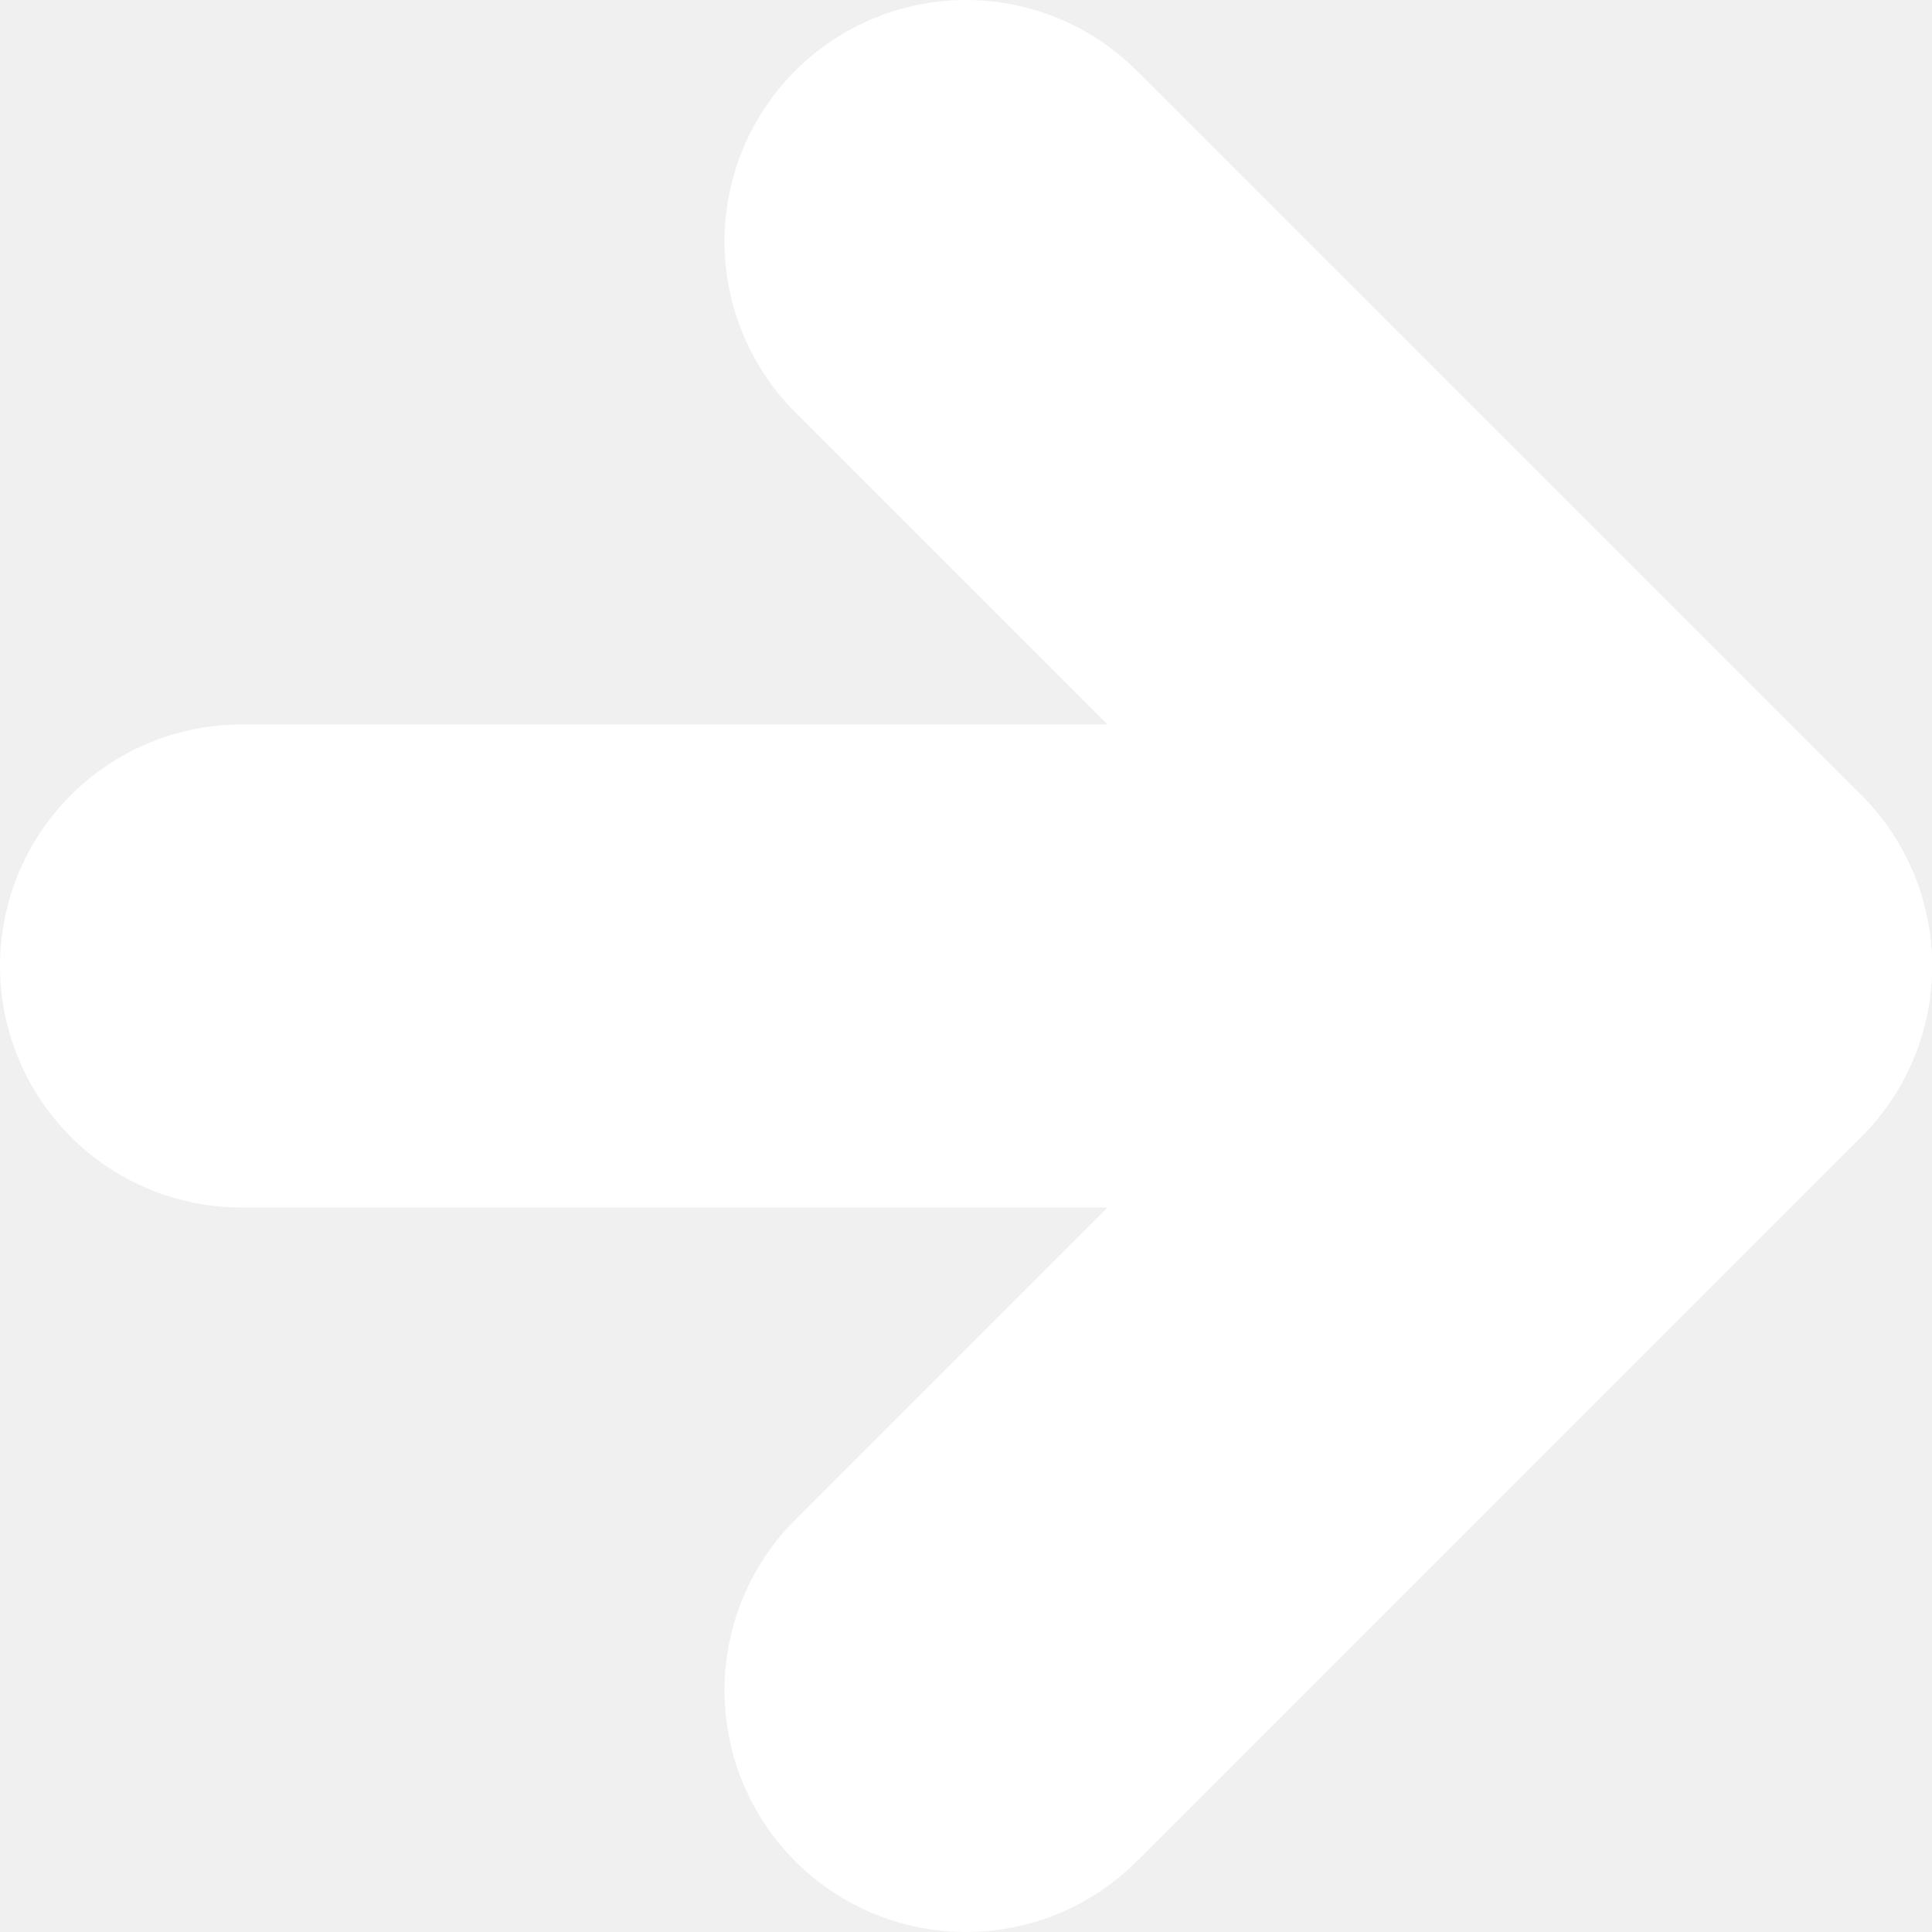
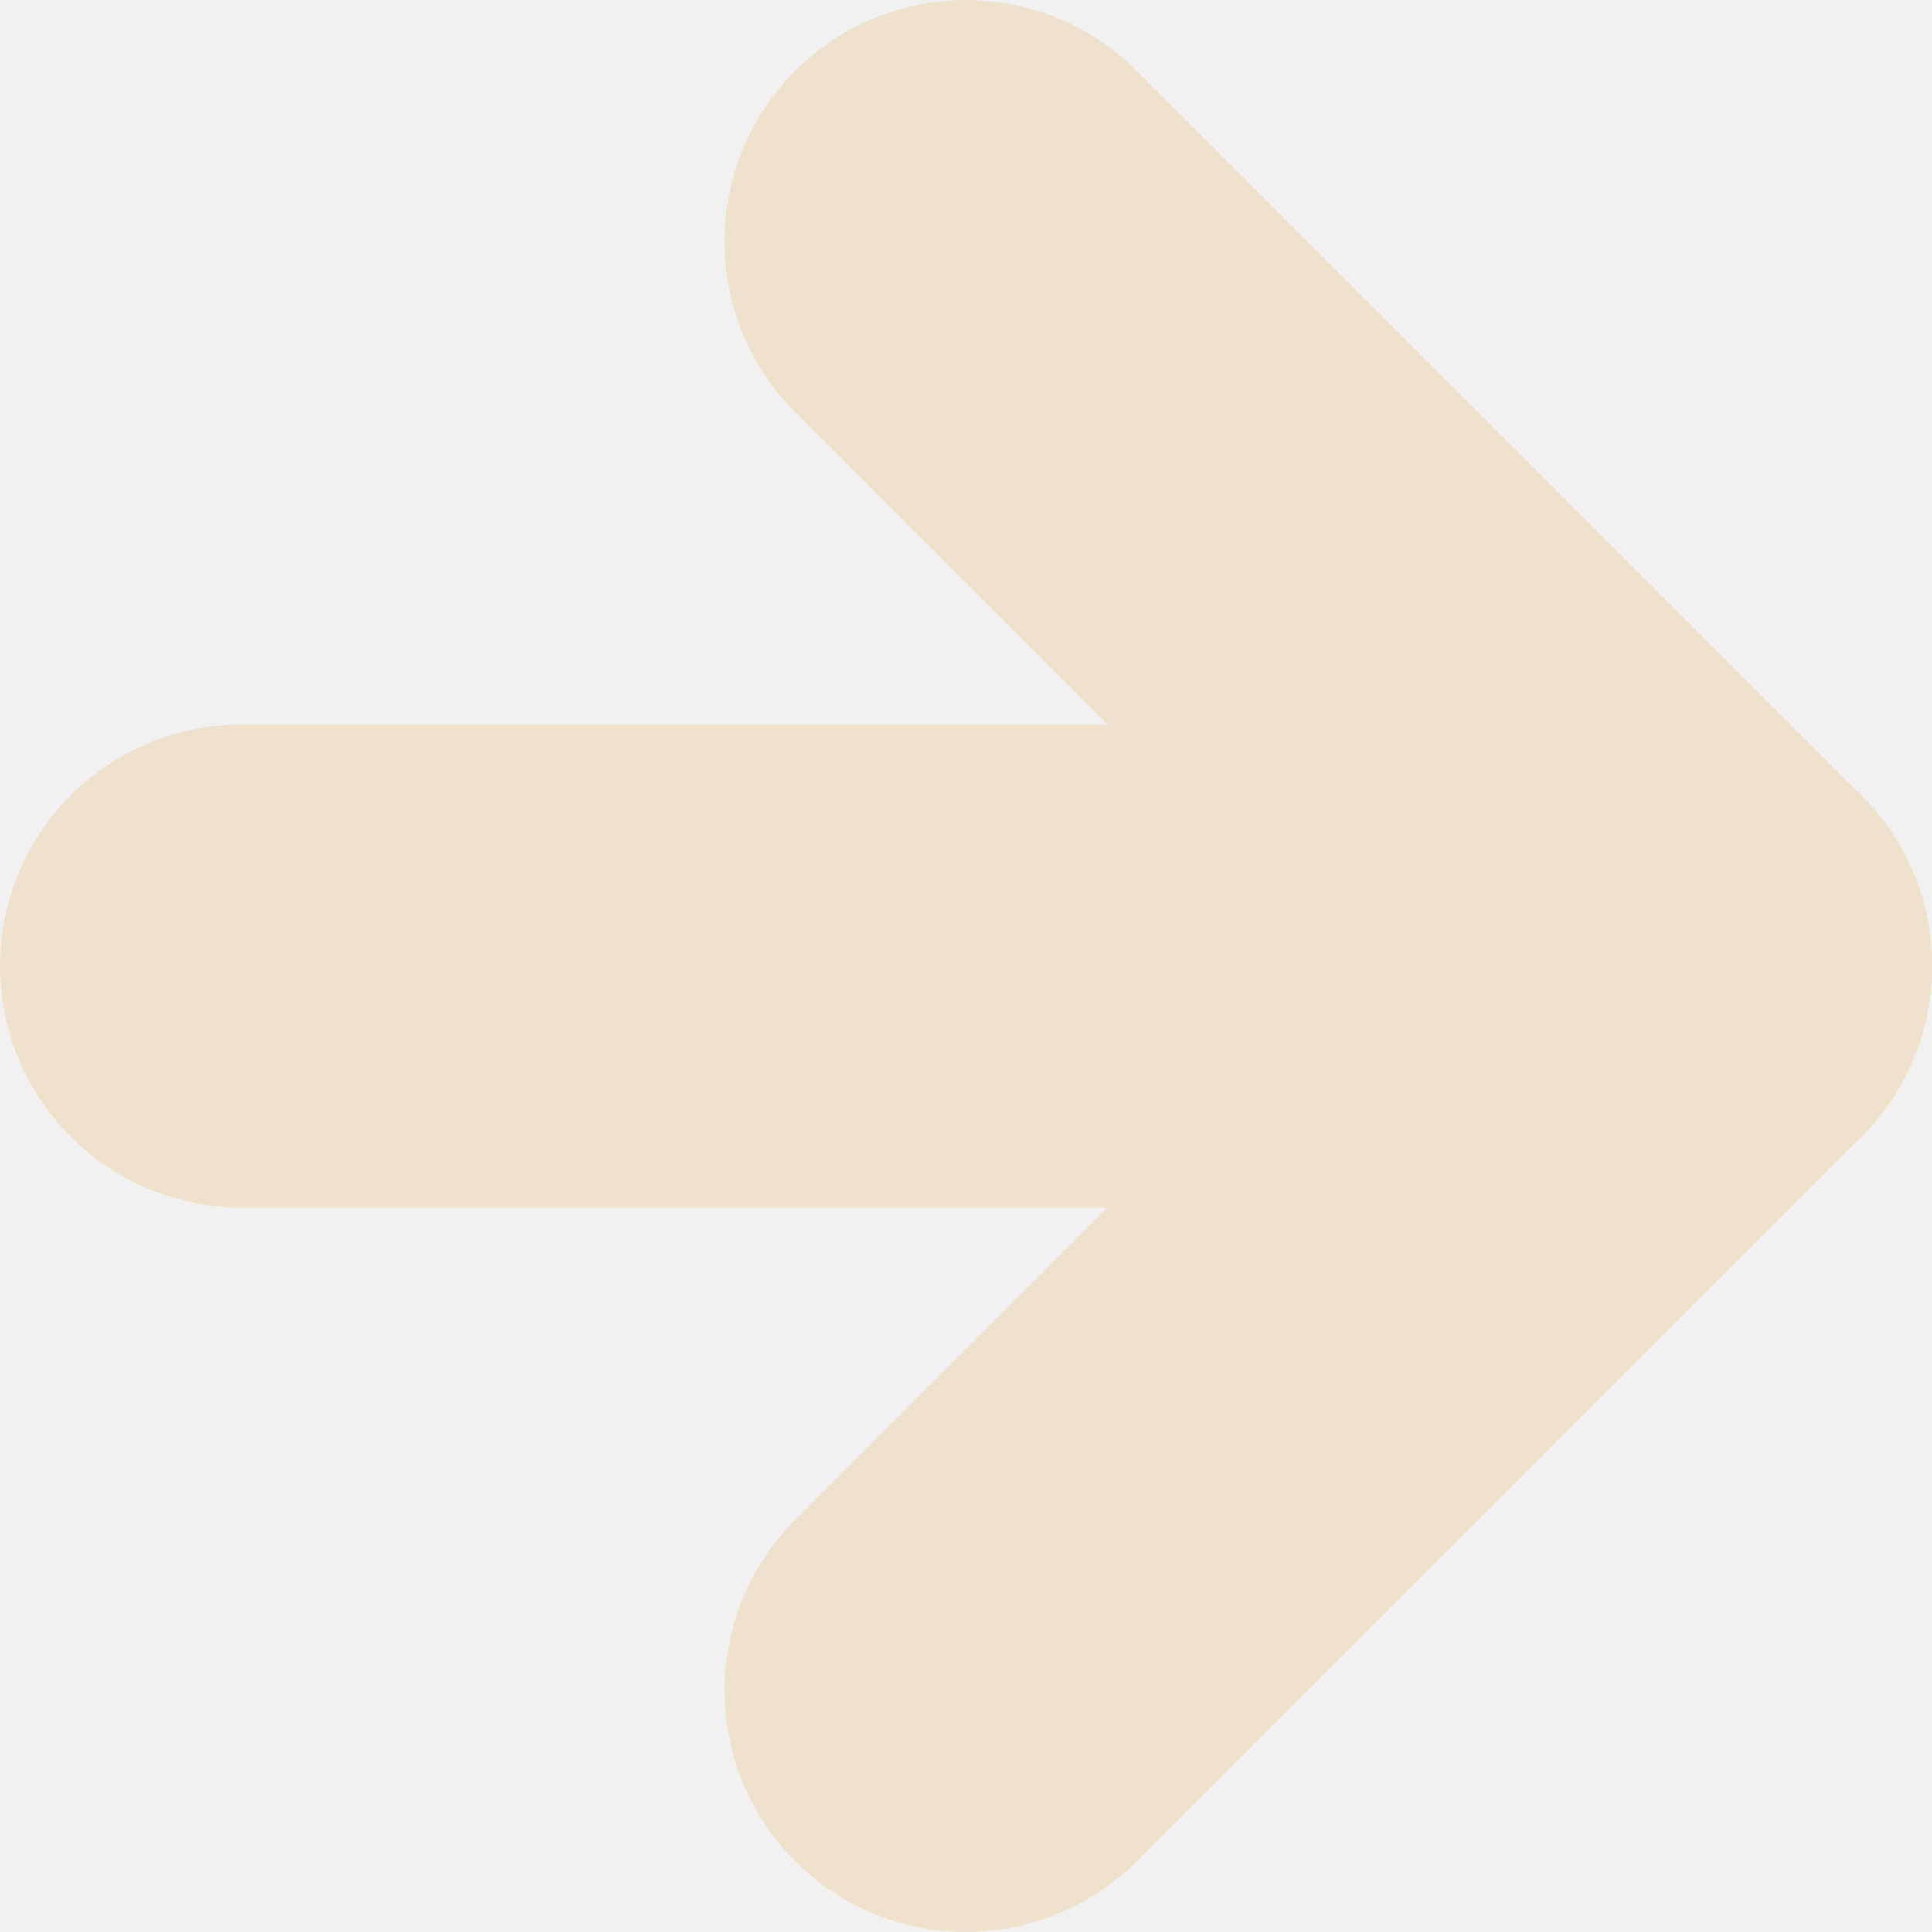
<svg xmlns="http://www.w3.org/2000/svg" width="32" height="32" viewBox="0 0 32 32" fill="none">
-   <path d="M28 16L16 28" stroke="#FFFFFF" stroke-width="8" stroke-linecap="round" />
-   <path d="M16 4L28 16" stroke="#FFFFFF" stroke-width="8" stroke-linecap="round" />
-   <path d="M4 16H28" stroke="#FFFFFF" stroke-width="8" stroke-linecap="round" />
+   <path d="M28 16L16 28" stroke="#EEE2CC" stroke-width="8" stroke-linecap="round" />
+   <path d="M16 4L28 16" stroke="#EEE2CC" stroke-width="8" stroke-linecap="round" />
+   <path d="M4 16H28" stroke="#EEE2CC" stroke-width="8" stroke-linecap="round" />
</svg>
